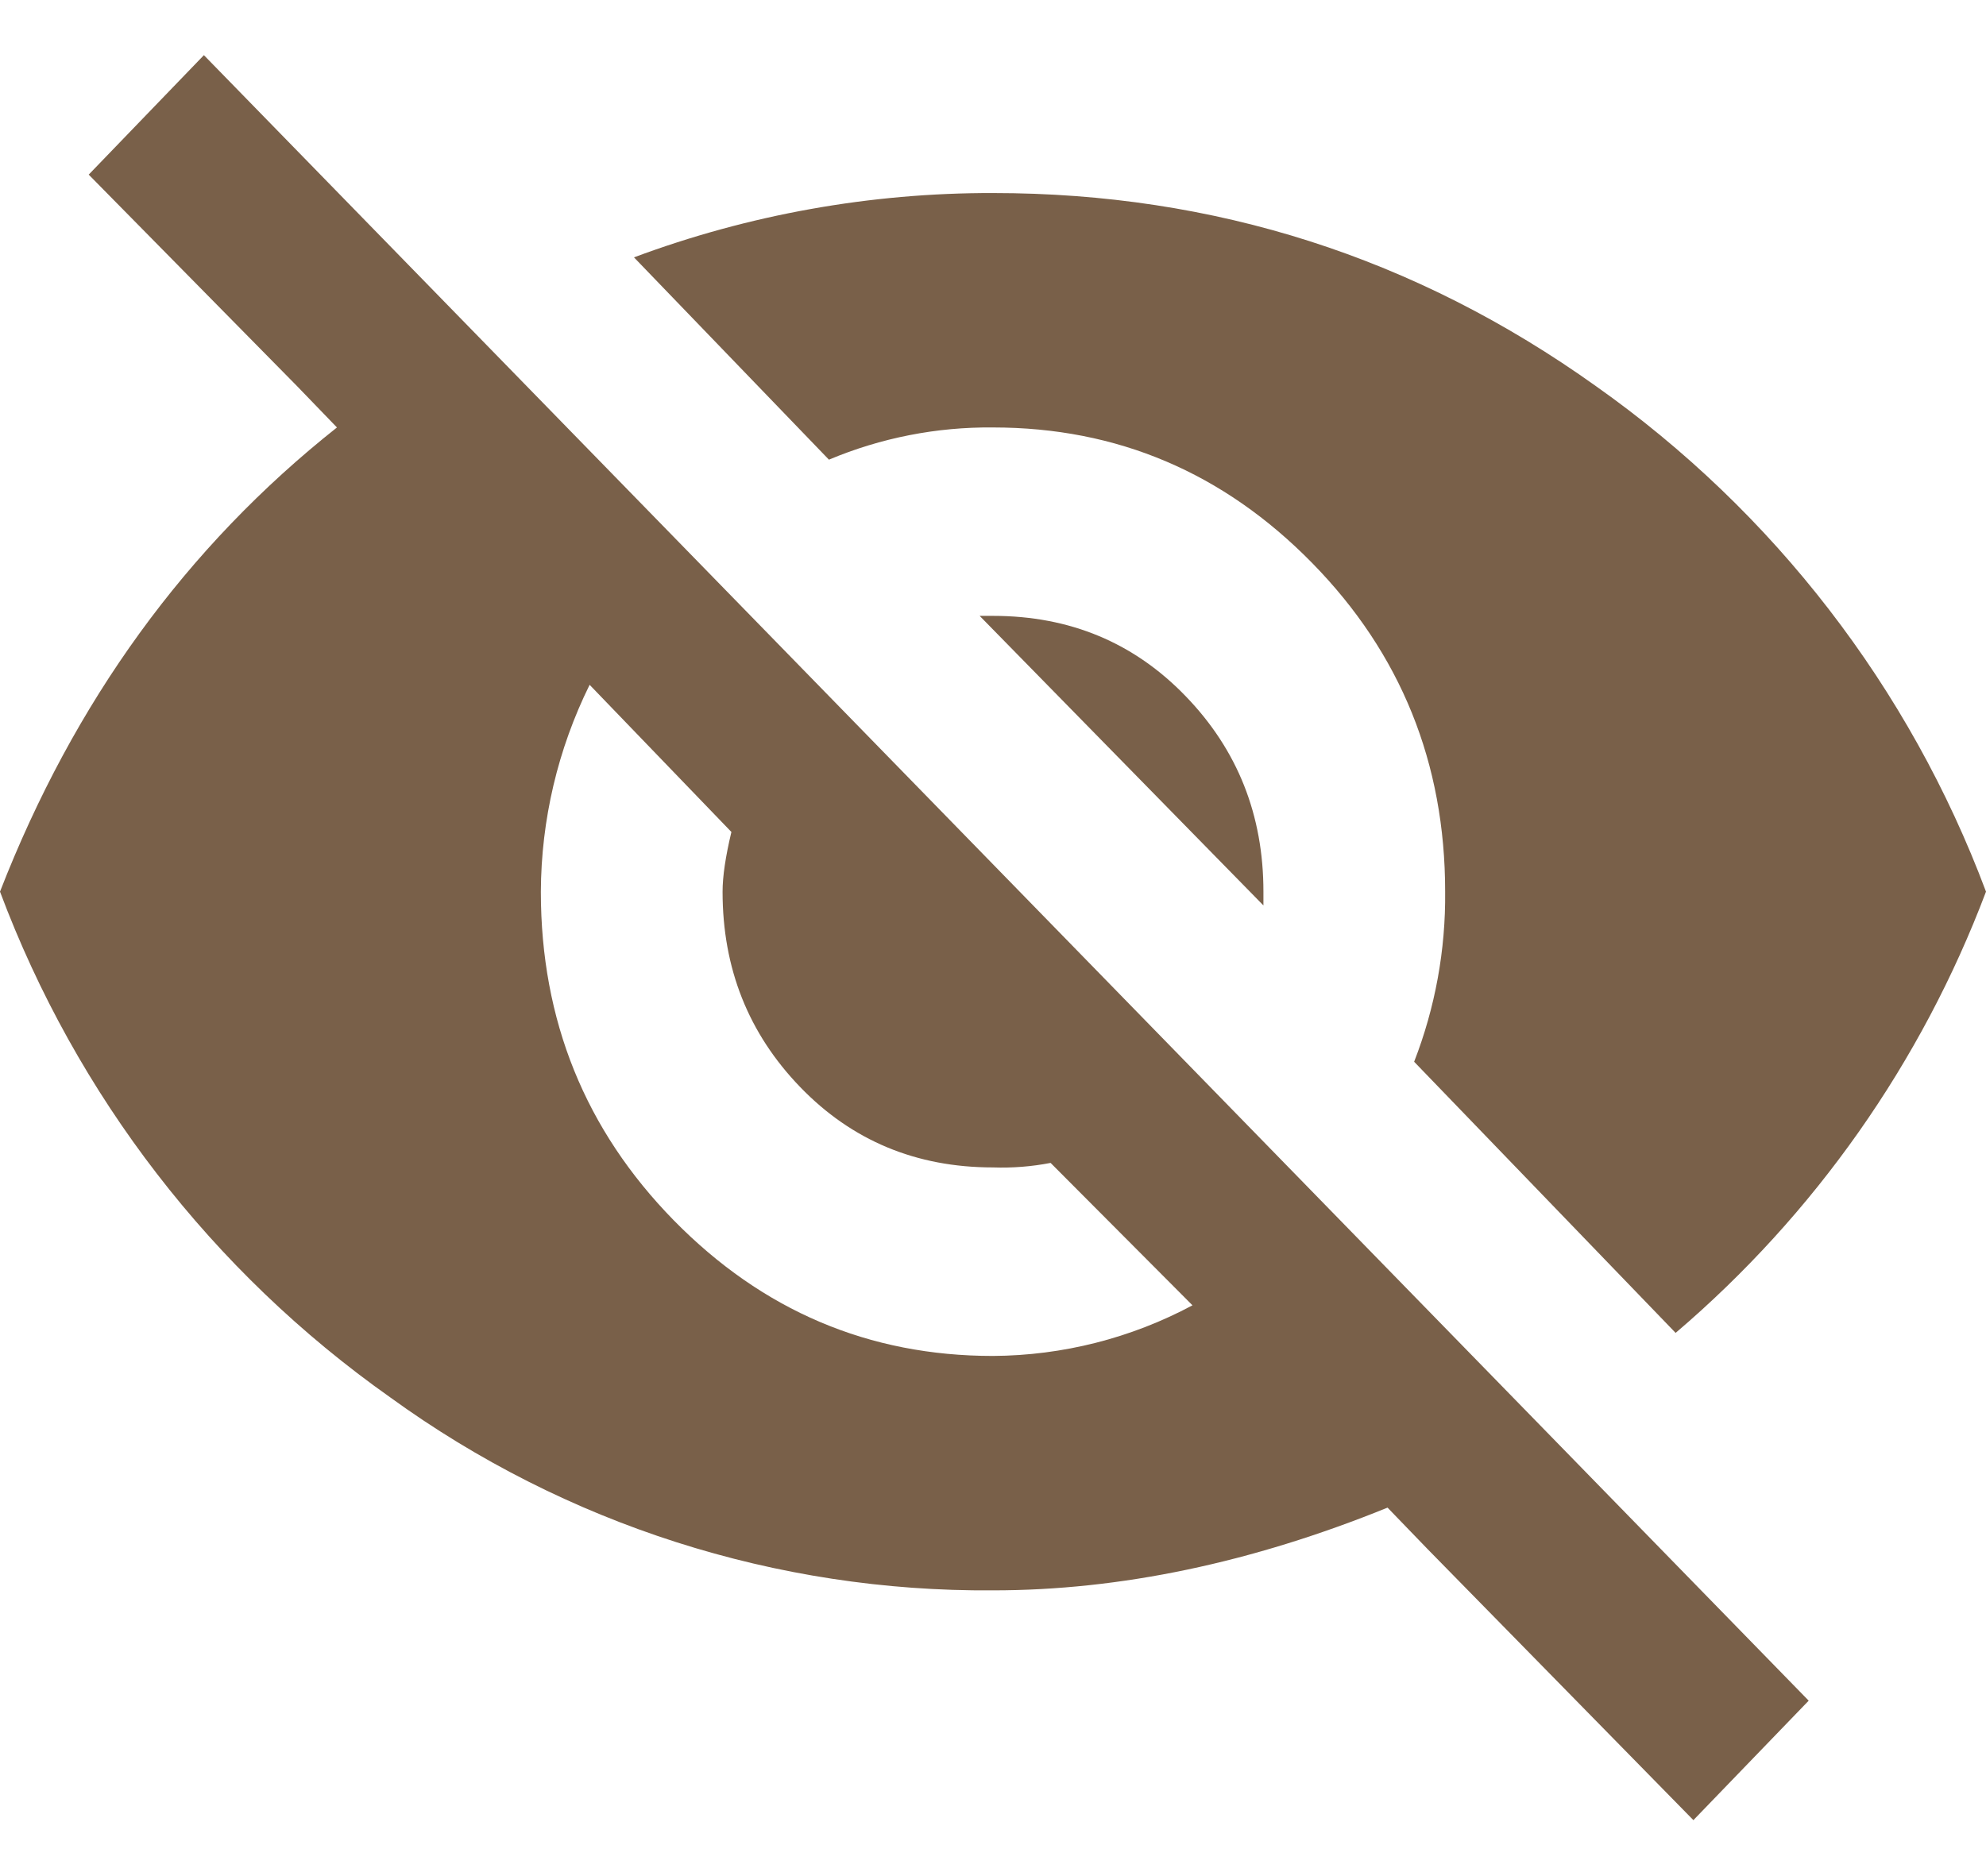
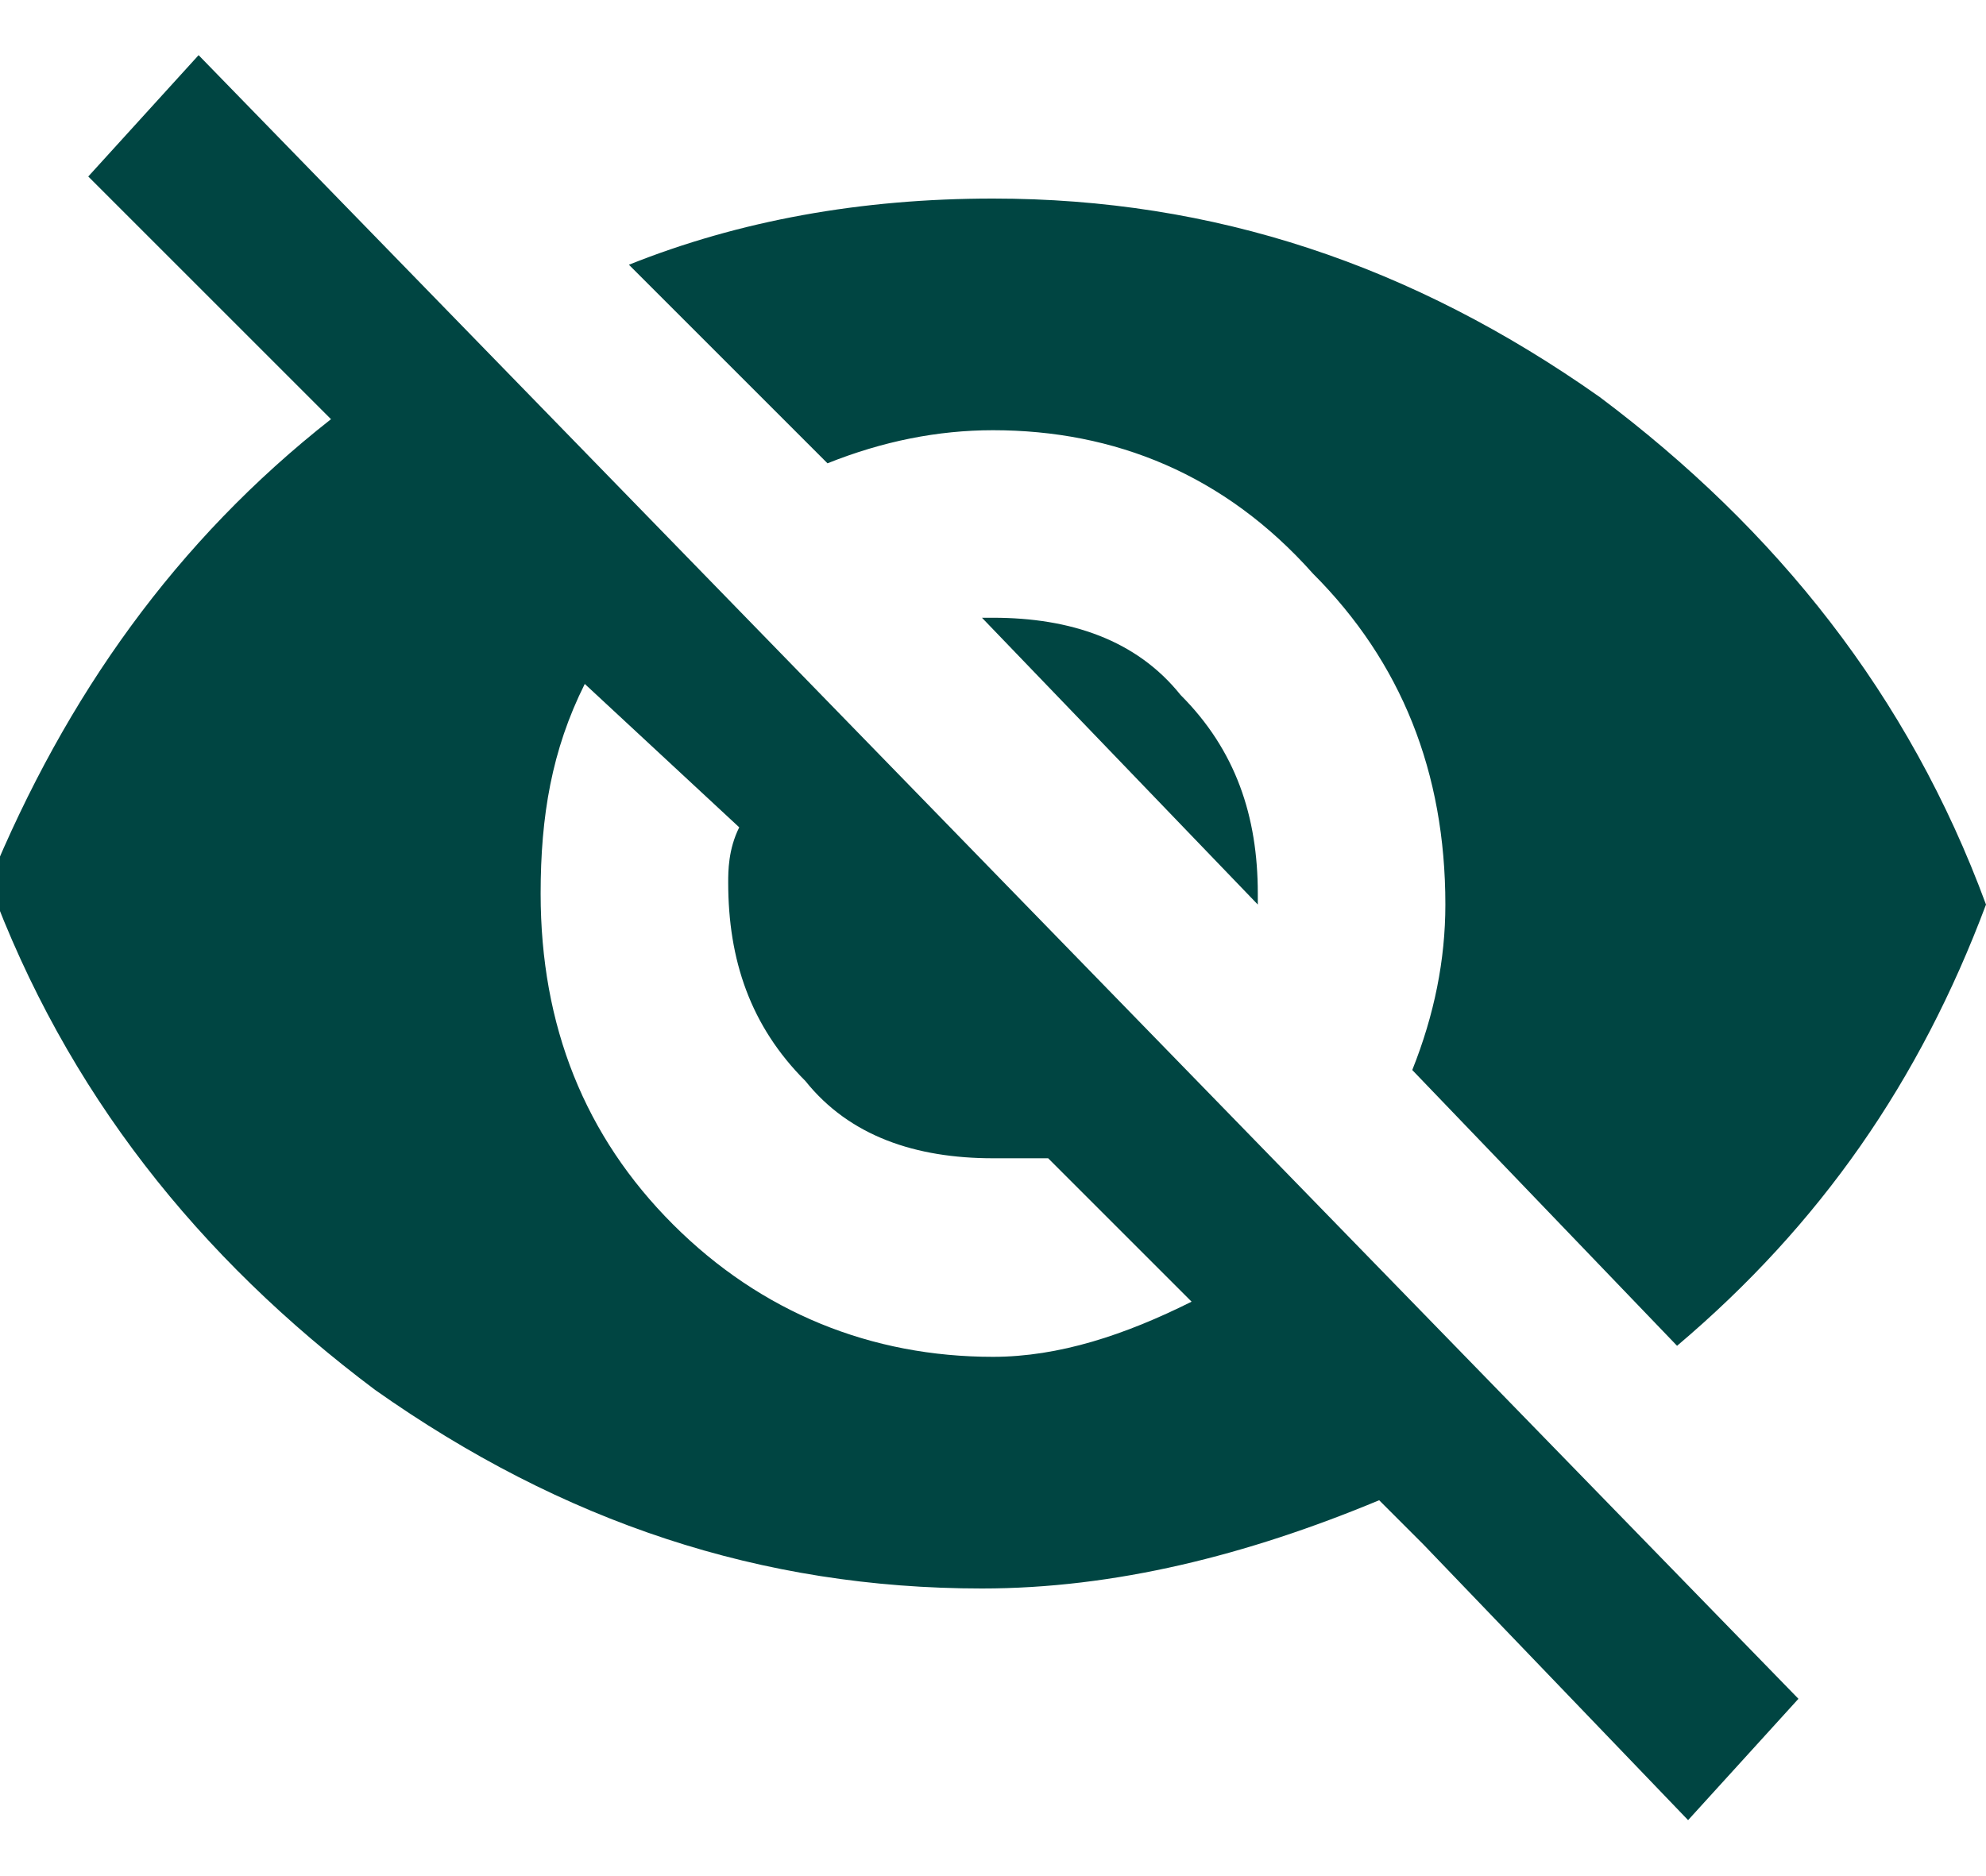
- <svg xmlns="http://www.w3.org/2000/svg" width="18" height="17" fill="none">
-   <path d="M9 3.875a3.74 3.74 0 00-1.487.292L5.746 2.333A9.254 9.254 0 019 1.75c2.009 0 3.83.583 5.464 1.75A9.828 9.828 0 0118 8.083a9.811 9.811 0 01-2.813 4l-2.37-2.458a4.14 4.14 0 00.281-1.542c0-1.166-.402-2.16-1.205-2.979-.804-.82-1.768-1.229-2.893-1.229zM.804 1.583L1.848.5l14.545 14.917-1.045 1.083-2.41-2.458-.362-.375c-1.232.5-2.424.75-3.576.75a9.185 9.185 0 01-5.464-1.75A9.828 9.828 0 010 8.083c.67-1.722 1.687-3.125 3.054-4.208L2.692 3.5.804 1.583zm4.54 4.625a4.274 4.274 0 00-.442 1.875c0 1.167.402 2.16 1.205 2.98.804.819 1.768 1.229 2.893 1.229a3.88 3.88 0 001.808-.459l-1.286-1.291a2.316 2.316 0 01-.522.041c-.696 0-1.279-.243-1.748-.729-.469-.486-.703-1.076-.703-1.77 0-.14.027-.32.08-.542L5.344 6.208zm3.535-.625H9c.696 0 1.279.243 1.748.73.469.486.703 1.076.703 1.77v.125L8.879 5.583z" fill="#796049" />
+ <svg xmlns="http://www.w3.org/2000/svg" viewBox="-296 388 18 17">
+   <path d="M-287 391.9c-.5 0-1 .1-1.5.3l-1.8-1.8c1-.4 2.1-.6 3.3-.6 2 0 3.8.6 5.5 1.8 1.6 1.2 2.8 2.7 3.5 4.6-.6 1.6-1.5 2.9-2.8 4l-2.4-2.5c.2-.5.3-1 .3-1.5 0-1.2-.4-2.2-1.2-3-.8-.9-1.8-1.3-2.9-1.3zm-8.2-2.3l1-1.1 14.5 14.9-1 1.1-2.4-2.5-.4-.4c-1.2.5-2.4.8-3.6.8-2 0-3.8-.6-5.5-1.8-1.6-1.2-2.8-2.7-3.5-4.6.7-1.7 1.7-3.1 3.1-4.2l-.4-.4-1.8-1.8zm4.5 4.6c-.3.6-.4 1.2-.4 1.9 0 1.2.4 2.2 1.2 3 .8.8 1.8 1.2 2.9 1.2.6 0 1.2-.2 1.8-.5l-1.3-1.3h-.5c-.7 0-1.3-.2-1.7-.7-.5-.5-.7-1.1-.7-1.8 0-.1 0-.3.1-.5l-1.4-1.3zm3.6-.6h.1c.7 0 1.3.2 1.7.7.5.5.7 1.1.7 1.8v.1l-2.5-2.6z" fill="#004542" />
</svg>
